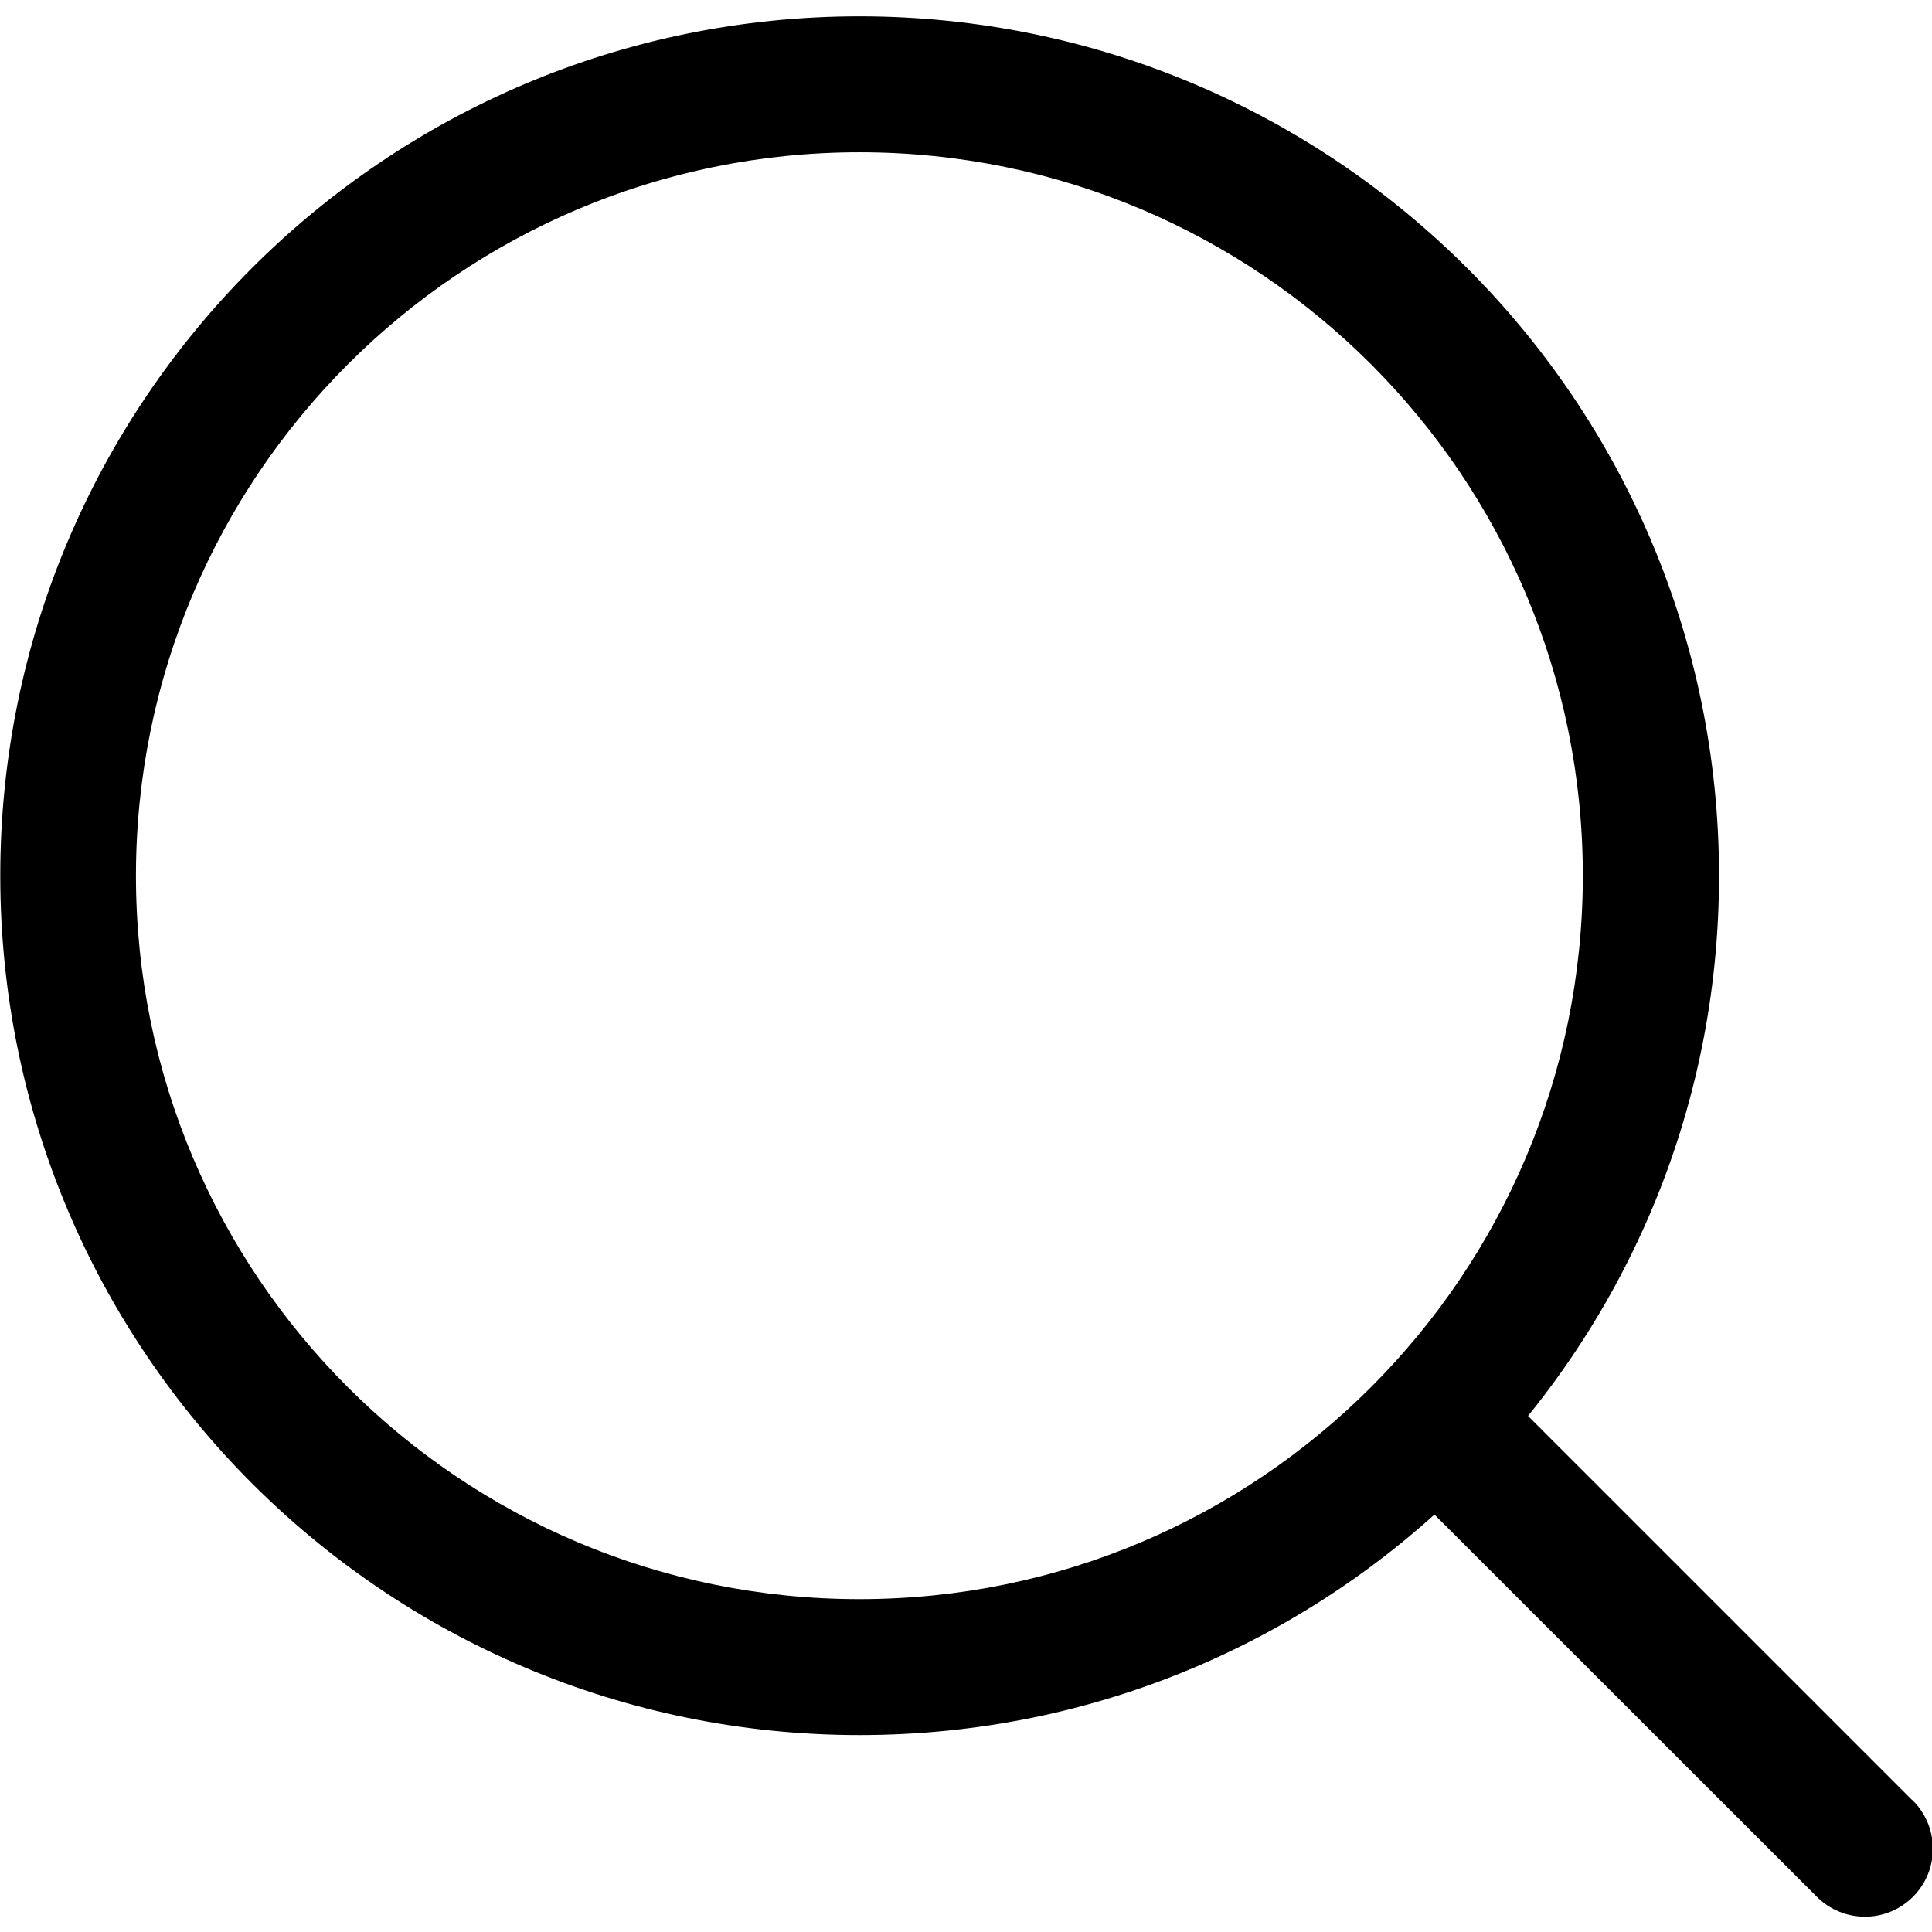
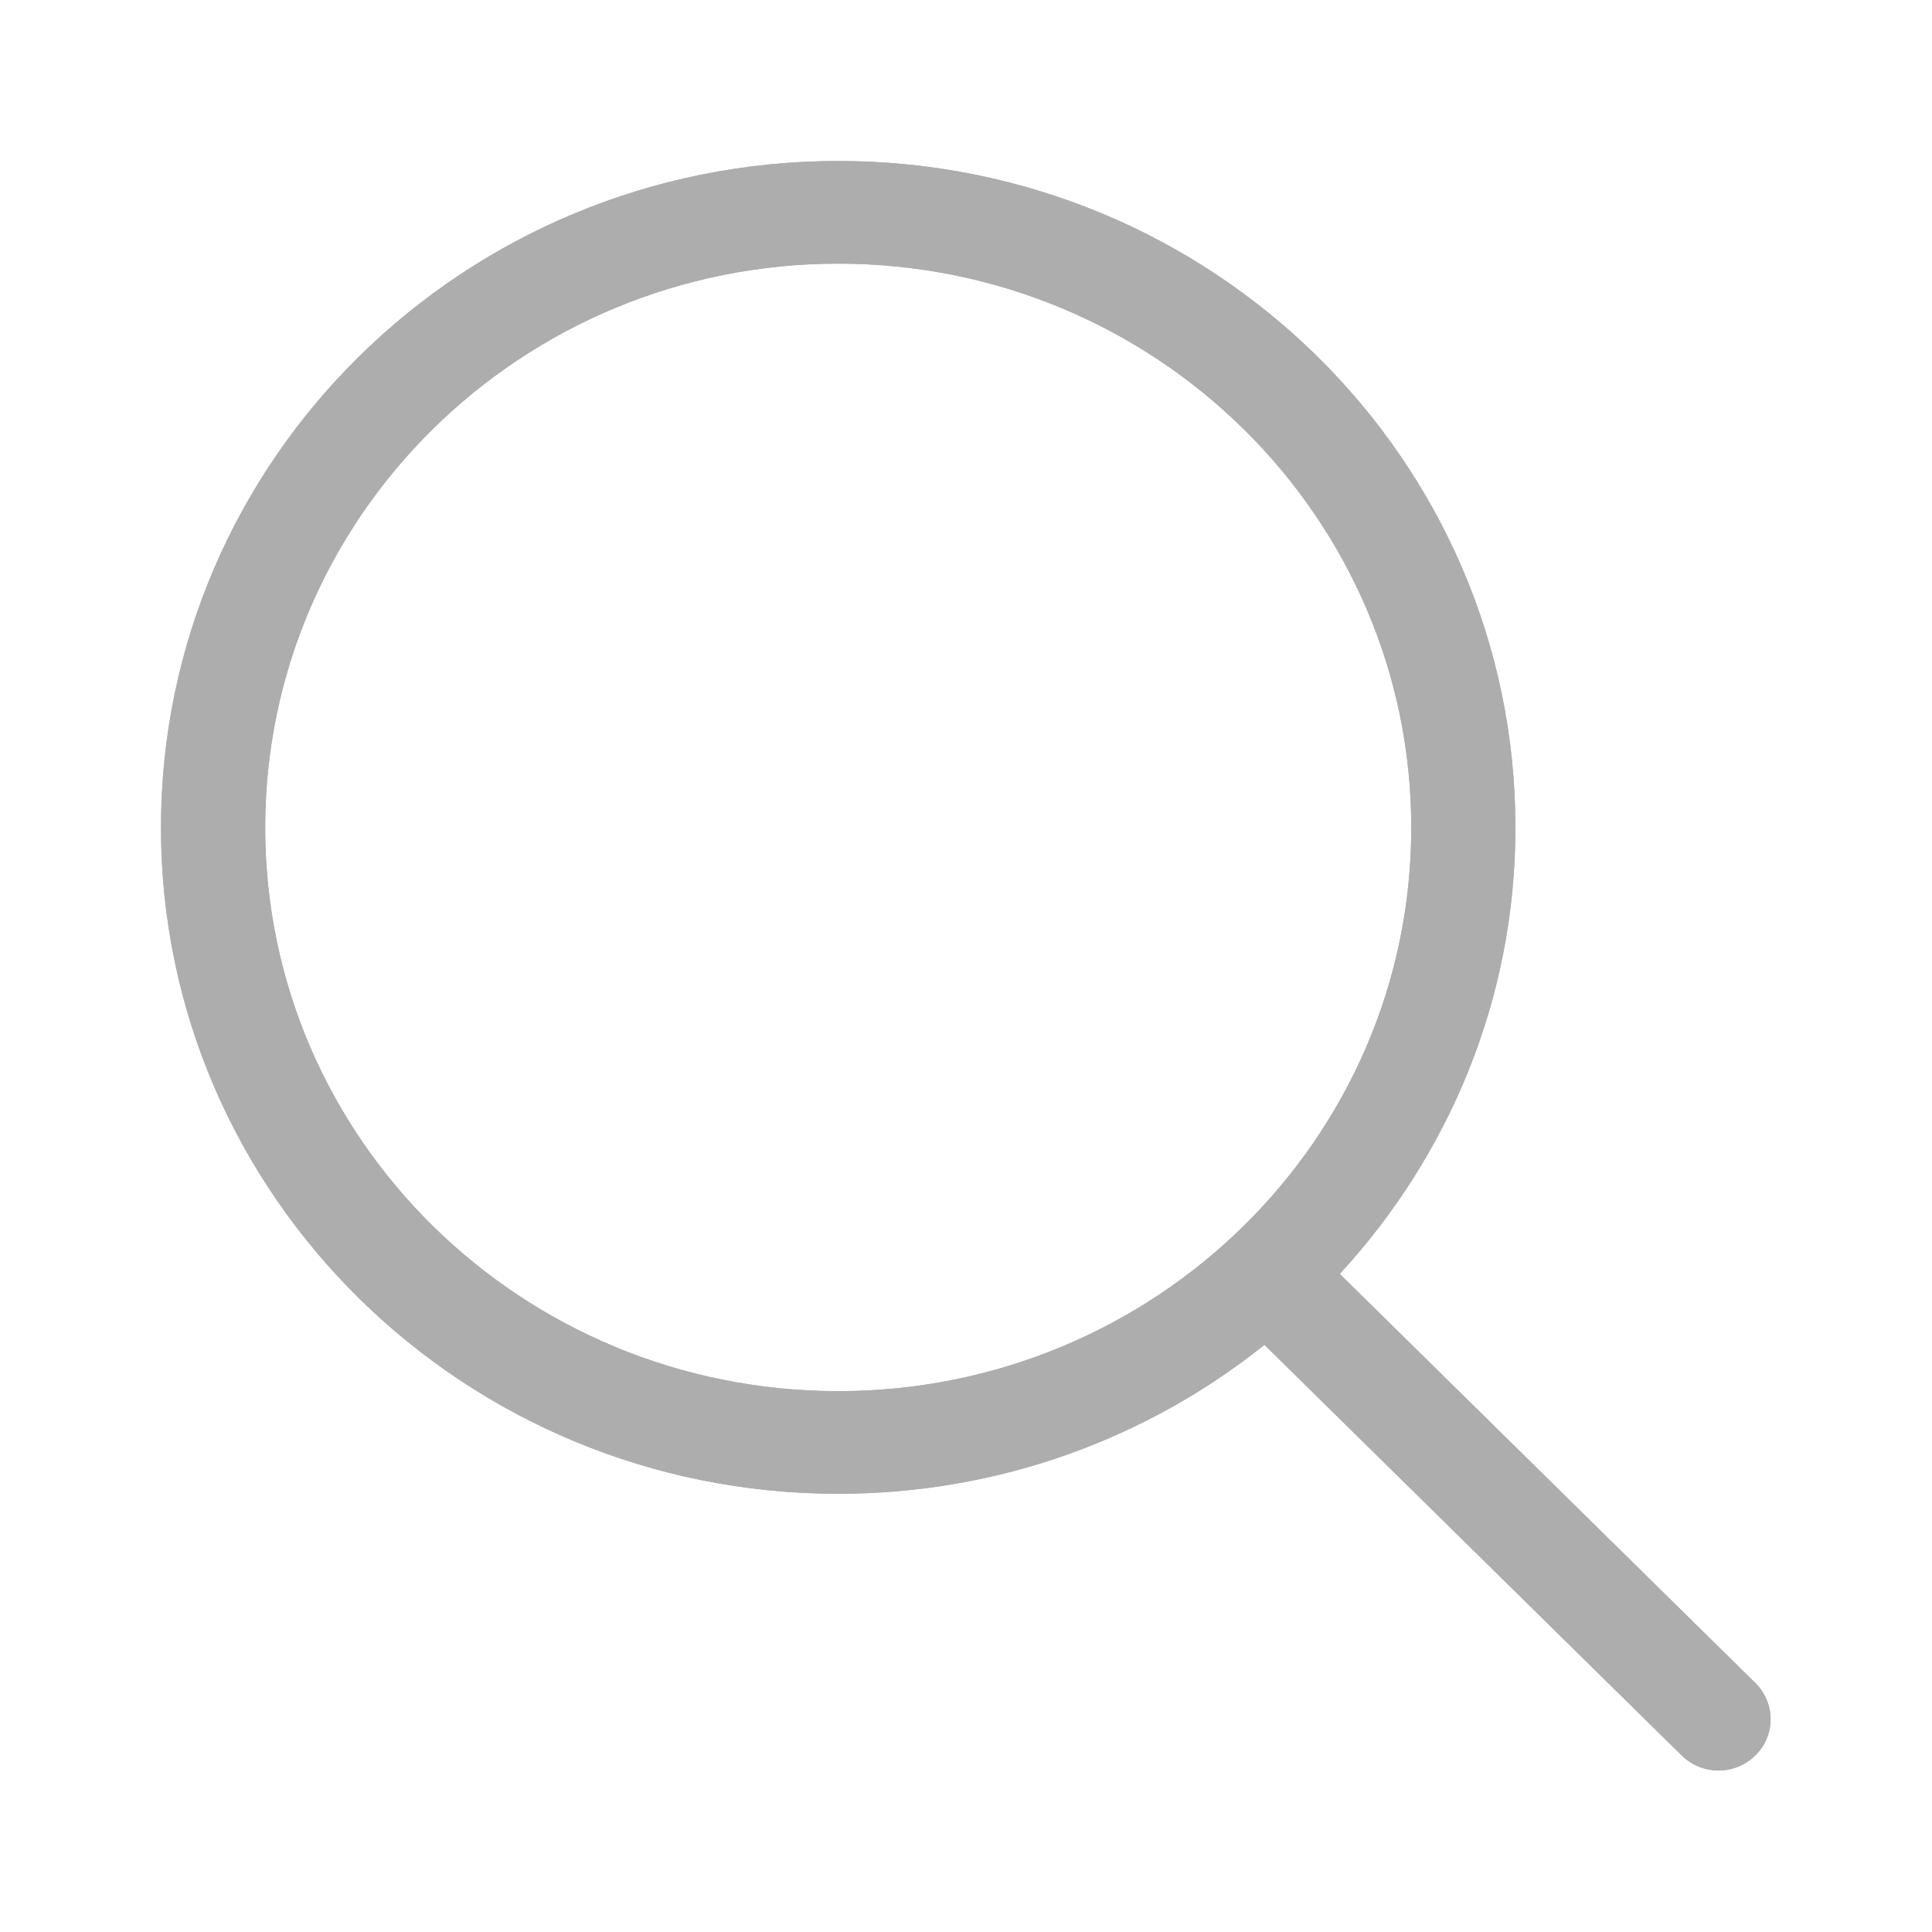
- <svg xmlns="http://www.w3.org/2000/svg" fill="#000000" width="800px" height="800px" viewBox="0 -0.24 28.423 28.423" id="_02_-_Search_Button" data-name="02 - Search Button">
-   <path id="Path_215" data-name="Path 215" d="M14.953,2.547A12.643,12.643,0,1,0,27.6,15.19,12.649,12.649,0,0,0,14.953,2.547Zm0,2A10.643,10.643,0,1,1,4.31,15.19,10.648,10.648,0,0,1,14.953,4.547Z" transform="translate(-2.31 -2.547)" fill-rule="evenodd" />
-   <path id="Path_216" data-name="Path 216" d="M30.441,28.789l-6.276-6.276a1,1,0,1,0-1.414,1.414L29.027,30.2a1,1,0,1,0,1.414-1.414Z" transform="translate(-2.31 -2.547)" fill-rule="evenodd" />
+ <svg xmlns="http://www.w3.org/2000/svg" width="197px" height="197px" viewBox="-3.2 -3.2 38.40 38.40" version="1.1" fill="#adadad" stroke="#adadad" transform="matrix(1, 0, 0, 1, 0, 0)rotate(0)">
+   <g id="SVGRepo_bgCarrier" stroke-width="0" />
+   <g id="SVGRepo_tracerCarrier" stroke-linecap="round" stroke-linejoin="round" stroke="#CCCCCC" stroke-width="6.4">
+     <defs> </defs>
+     <g id="Page-1" stroke="none" stroke-width="1" fill="none" fill-rule="evenodd">
+       <g id="Icon-Set" transform="translate(-256, -1139)" fill="#adadad">
+         <path d="M269.46,1163.45 C263.17,1163.45 258.071,1158.44 258.071,1152.25 C258.071,1146.06 263.17,1141.04 269.46,1141.04 C275.75,1141.04 280.85,1146.06 280.85,1152.25 C280.85,1158.44 275.75,1163.45 269.46,1163.45 L269.46,1163.45 Z M287.688,1169.25 L279.429,1161.12 C281.591,1158.77 282.92,1155.67 282.92,1152.25 C282.92,1144.93 276.894,1139 269.46,1139 C262.026,1139 256,1144.93 256,1152.25 C256,1159.56 262.026,1165.49 269.46,1165.49 C272.672,1165.49 275.618,1164.38 277.932,1162.53 L286.224,1170.69 C286.629,1171.09 287.284,1171.09 287.688,1170.69 C288.093,1170.3 288.093,1169.65 287.688,1169.25 L287.688,1169.25 Z" id="search"> </path>
+       </g>
+     </g>
+   </g>
+   <g id="SVGRepo_iconCarrier">
+     <defs> </defs>
+     <g id="Page-1" stroke="none" stroke-width="1" fill="none" fill-rule="evenodd">
+       <g id="Icon-Set" transform="translate(-256, -1139)" fill="#adadad">
+         <path d="M269.46,1163.45 C263.17,1163.45 258.071,1158.44 258.071,1152.25 C258.071,1146.06 263.17,1141.04 269.46,1141.04 C275.75,1141.04 280.85,1146.06 280.85,1152.25 C280.85,1158.44 275.75,1163.45 269.46,1163.45 L269.46,1163.45 Z M287.688,1169.25 L279.429,1161.12 C281.591,1158.77 282.92,1155.67 282.92,1152.25 C282.92,1144.93 276.894,1139 269.46,1139 C262.026,1139 256,1144.93 256,1152.25 C256,1159.56 262.026,1165.49 269.46,1165.49 C272.672,1165.49 275.618,1164.38 277.932,1162.53 L286.224,1170.69 C286.629,1171.09 287.284,1171.09 287.688,1170.69 C288.093,1170.3 288.093,1169.65 287.688,1169.25 L287.688,1169.25 Z" id="search"> </path>
+       </g>
+     </g>
+   </g>
</svg>
